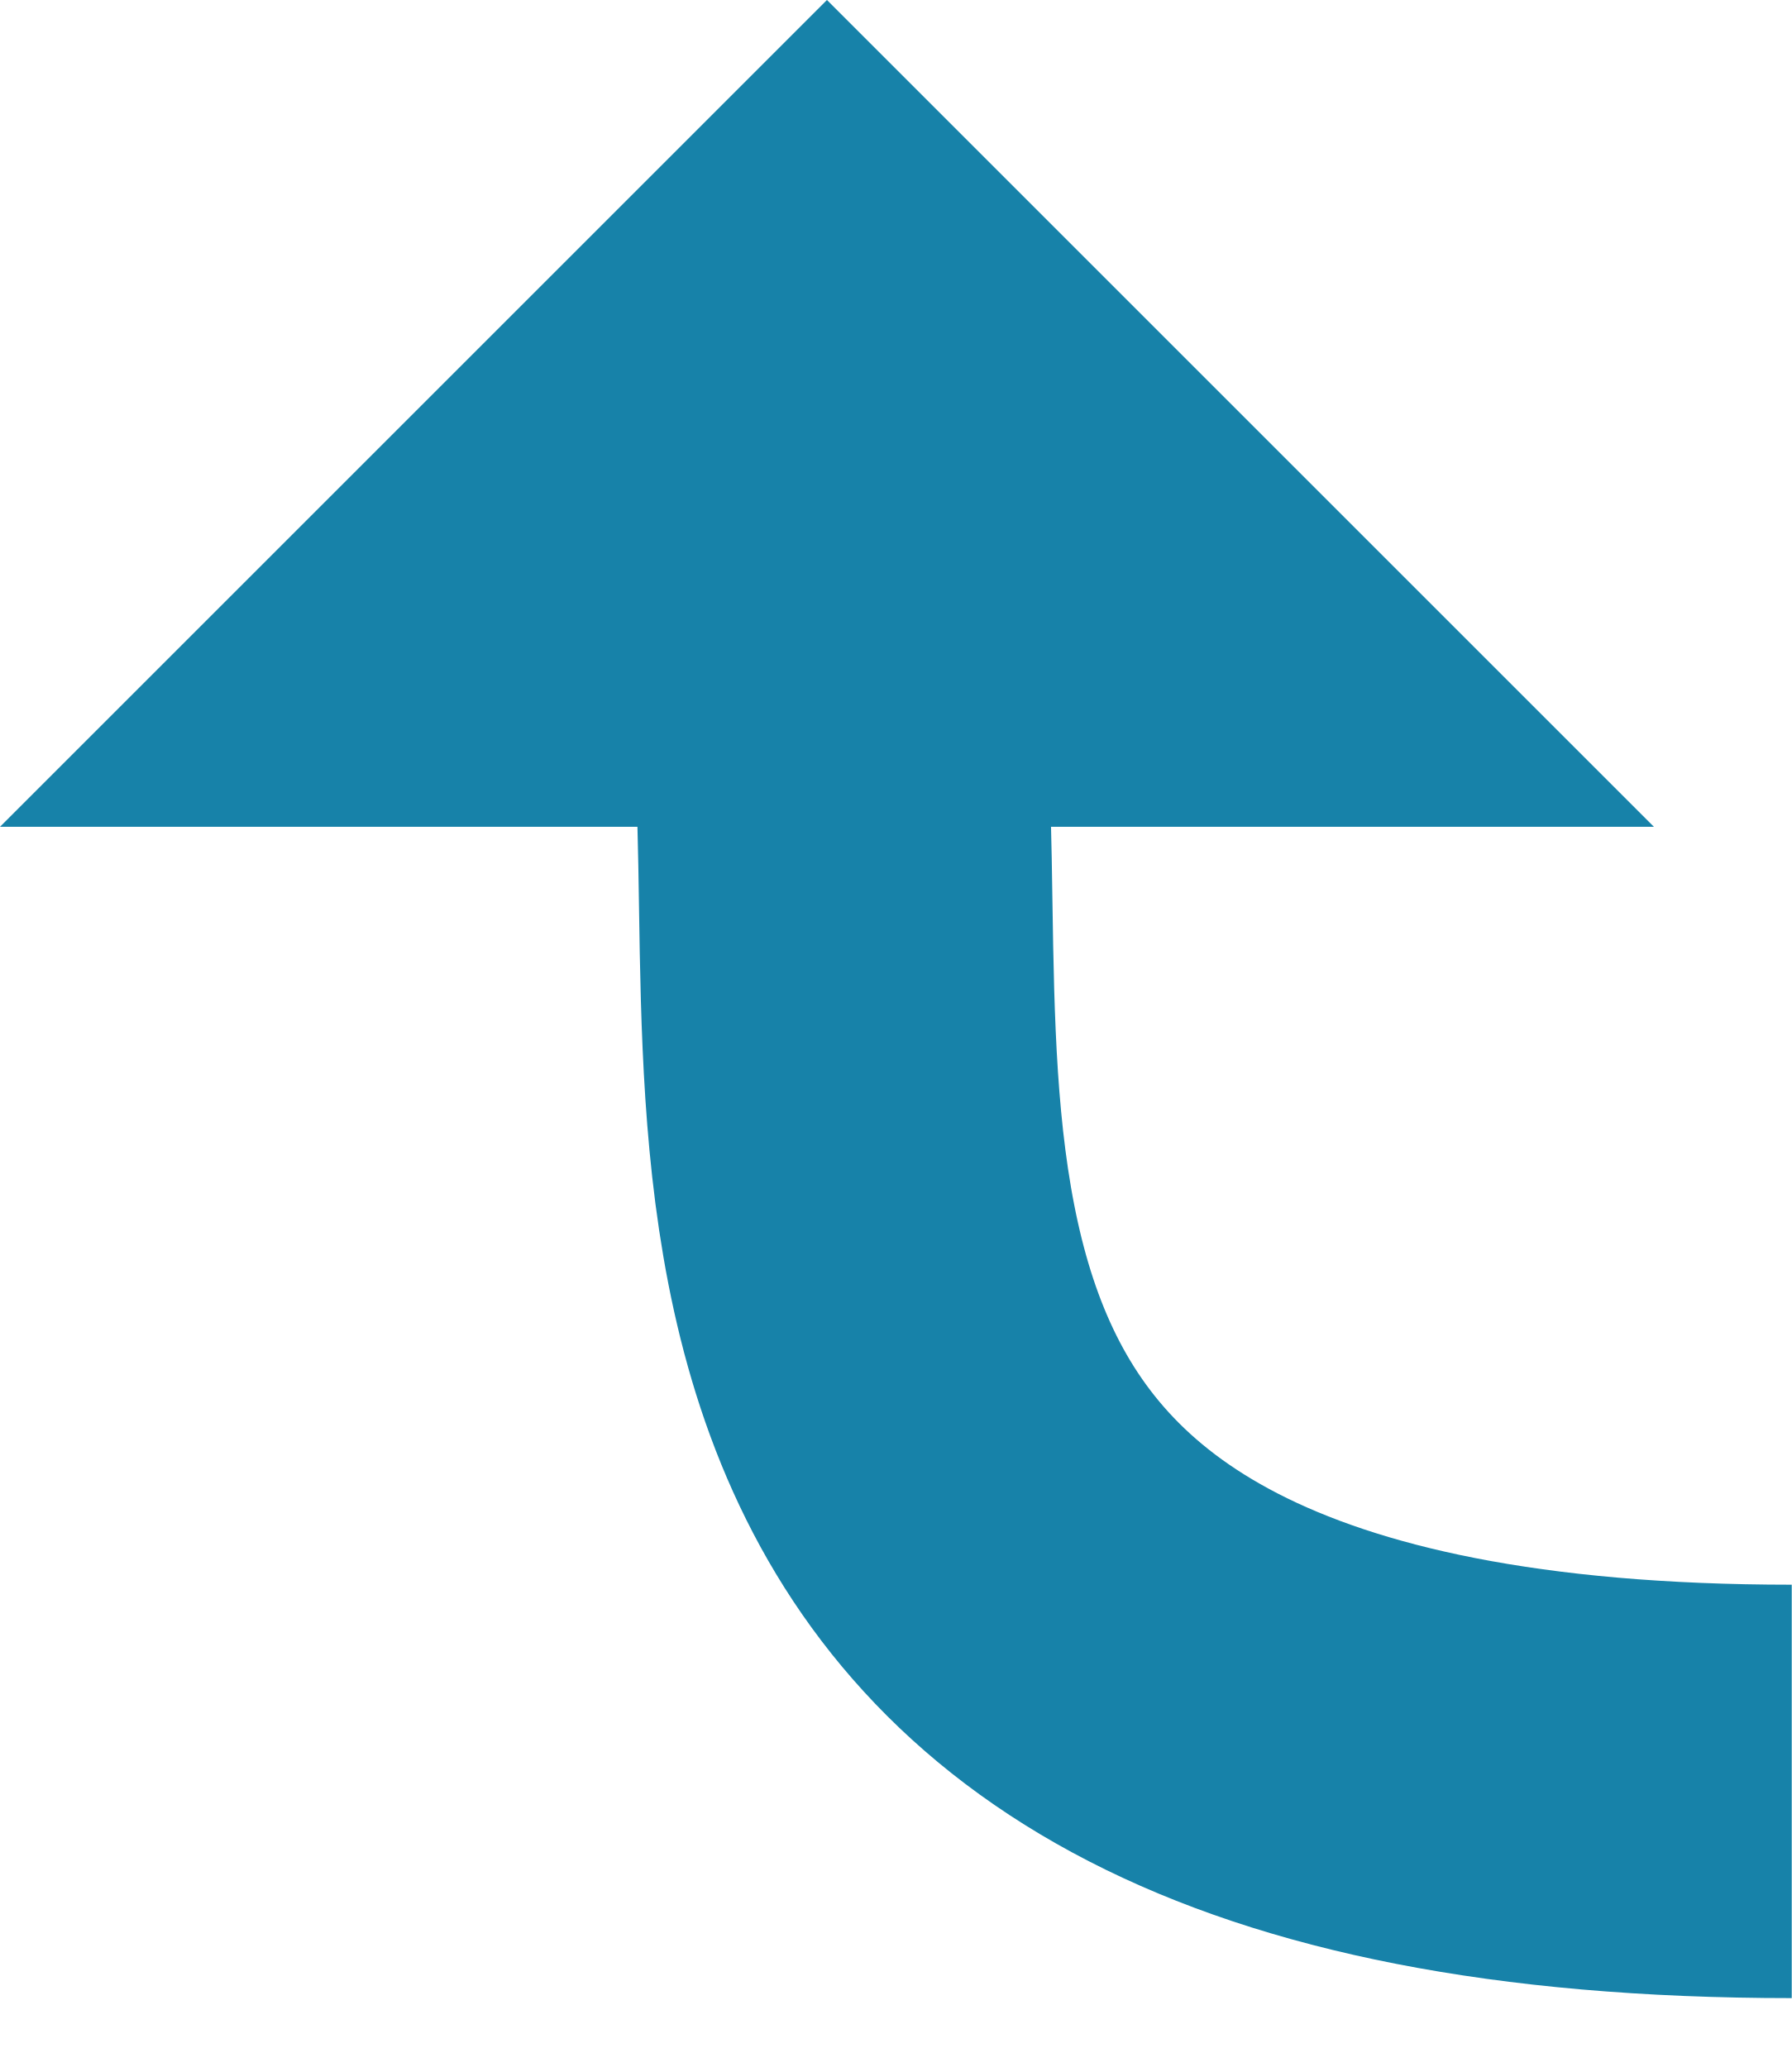
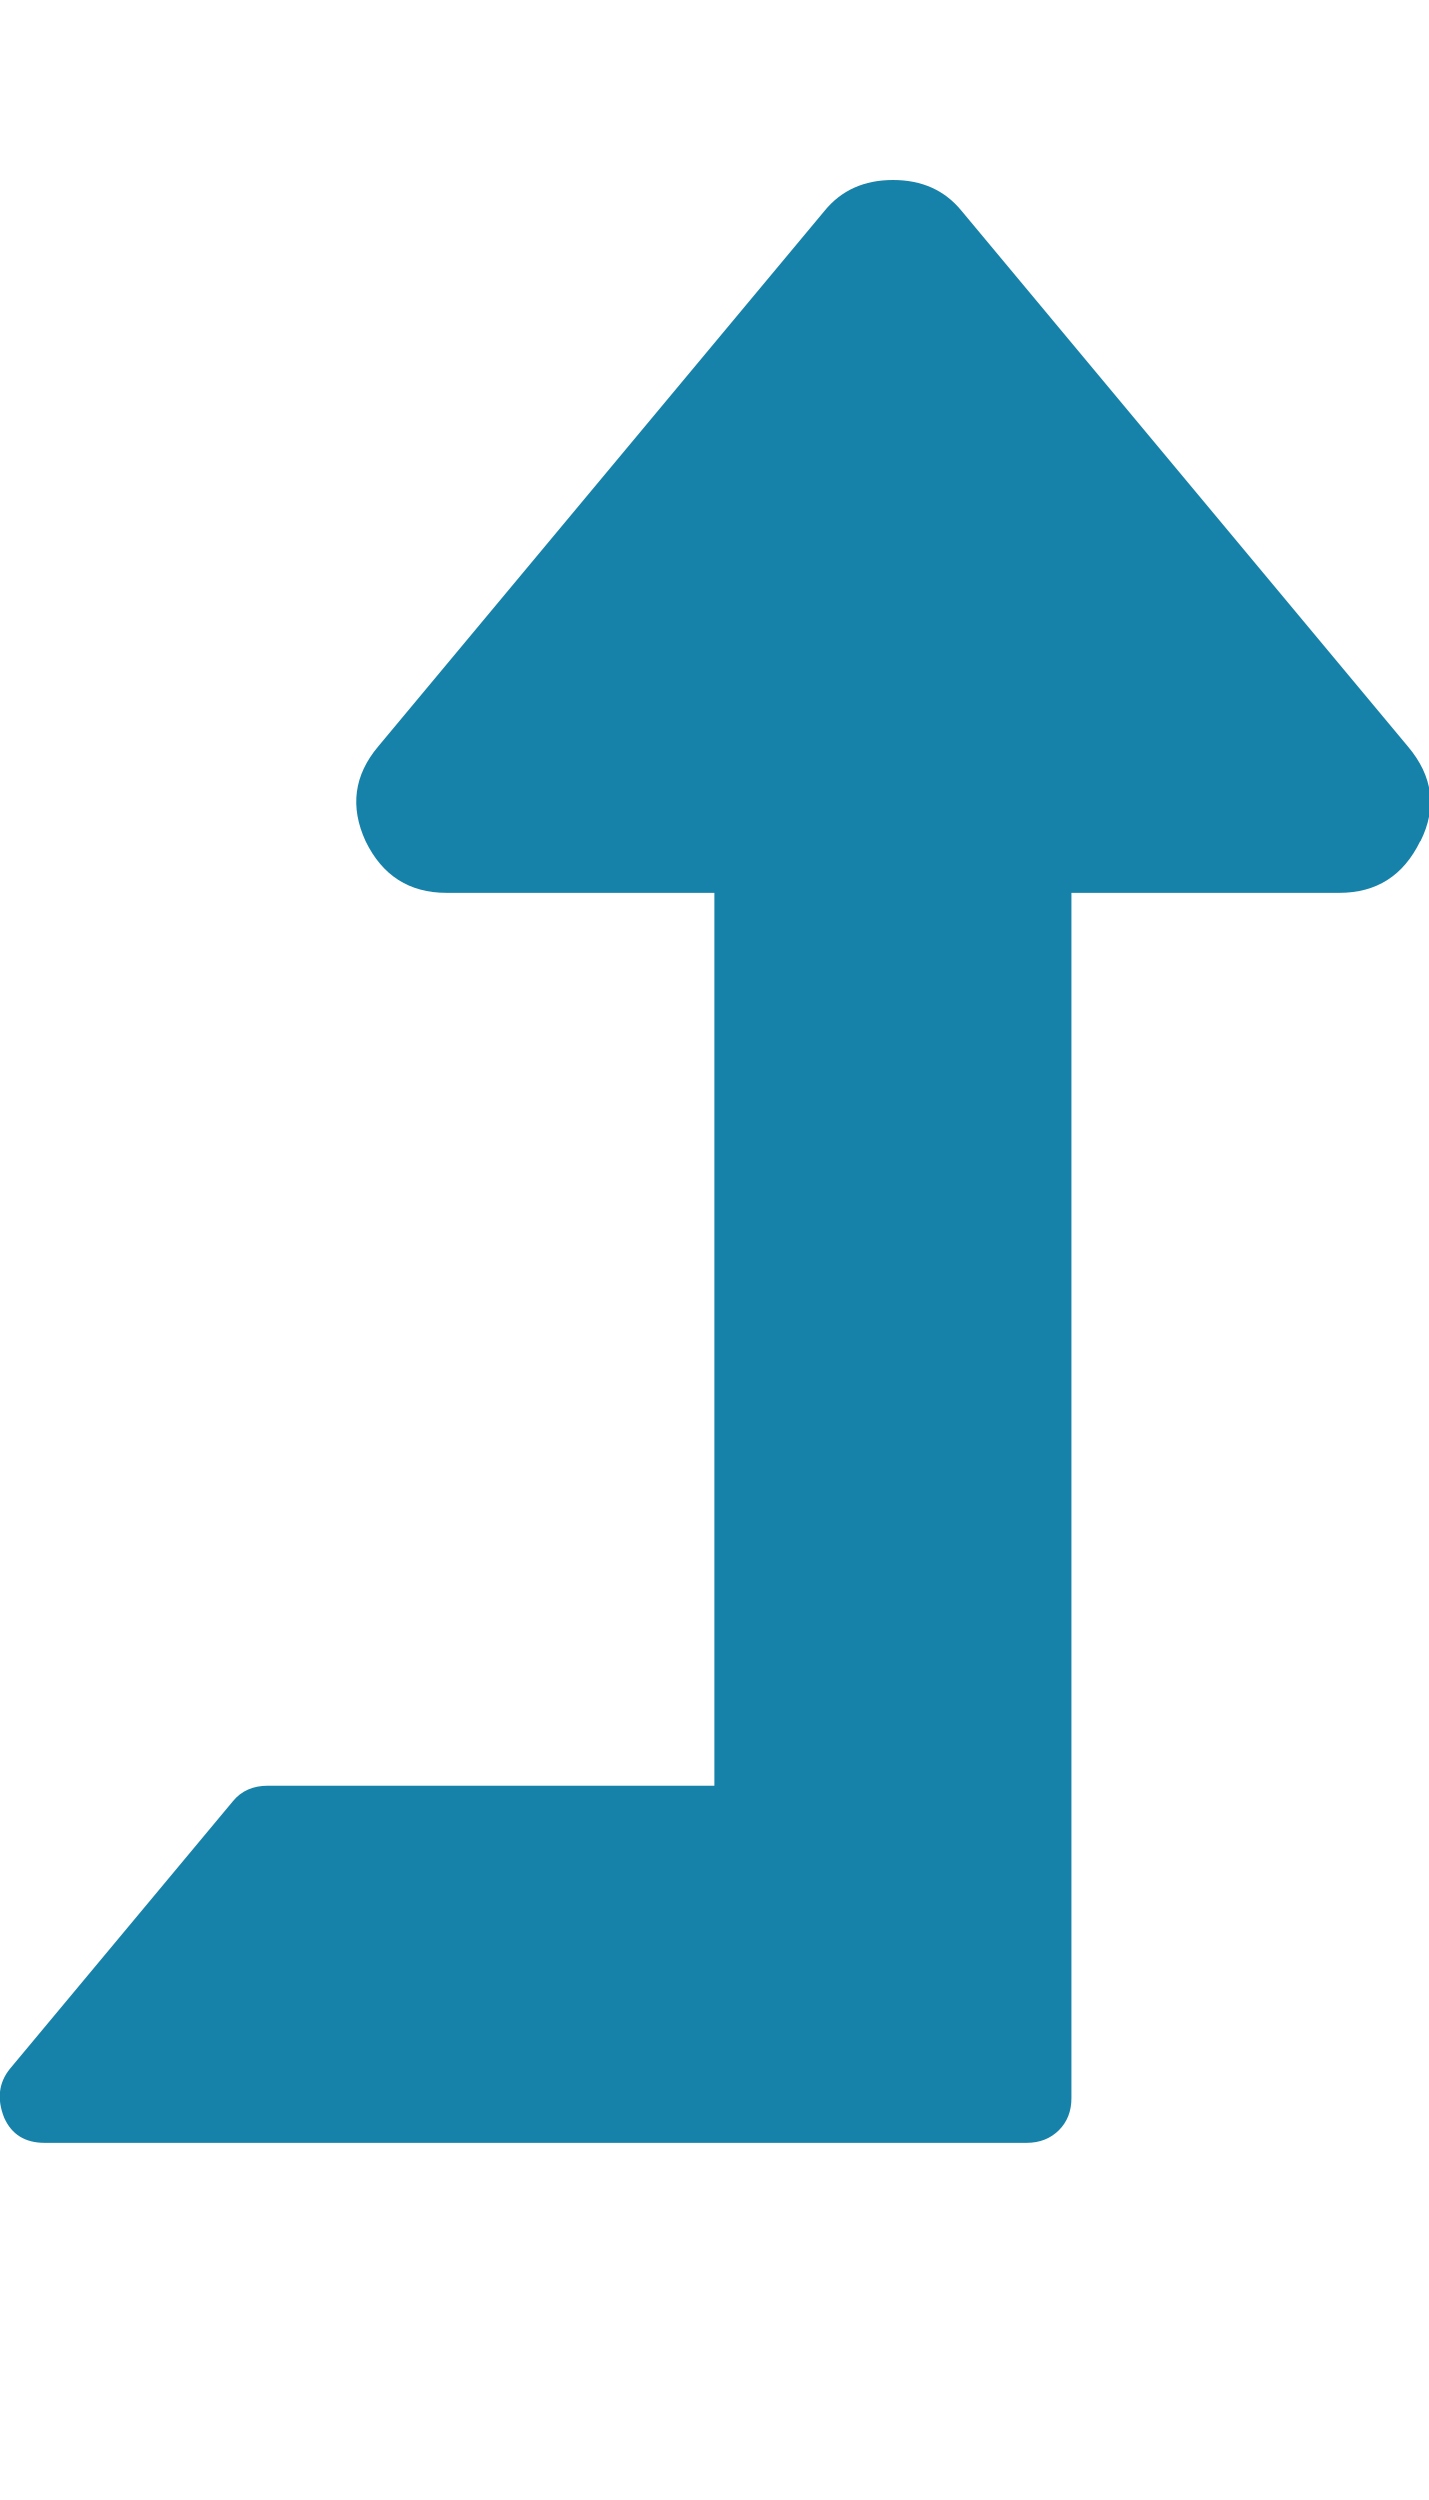
- <svg xmlns="http://www.w3.org/2000/svg" width="13px" height="15px" viewBox="0 0 13 15" version="1.1">
-   <defs />
-   <g id="Page-1" stroke="none" stroke-width="1" fill="none" fill-rule="evenodd">
-     <g id="ComponentSelectors">
-       <g id="Arrow_Parent">
-         <path d="M6.028,3 C6.028,3 5.942,3.858 6.072,5.071 C6.384,8 5,13 13,13" id="Path-704" stroke="#1782A9" stroke-width="3" />
-         <polygon id="Triangle-8" fill="#1782A9" points="6 0 12 6 0 6 " />
-       </g>
-     </g>
-   </g>
+ <svg xmlns="http://www.w3.org/2000/svg" version="1.1" width="16" height="28" viewBox="0 0 16 28">
+   <path fill="#1782A9" d="M15.906 9.422q-0.281 0.578-0.906 0.578h-3v13.5q0 0.219-0.141 0.359t-0.359 0.141h-11q-0.328 0-0.453-0.281-0.125-0.313 0.063-0.547l2.5-3q0.141-0.172 0.391-0.172h5v-10h-3q-0.625 0-0.906-0.578-0.266-0.578 0.141-1.062l5-6q0.281-0.344 0.766-0.344t0.766 0.344l5 6q0.422 0.5 0.141 1.062z" />
</svg>
